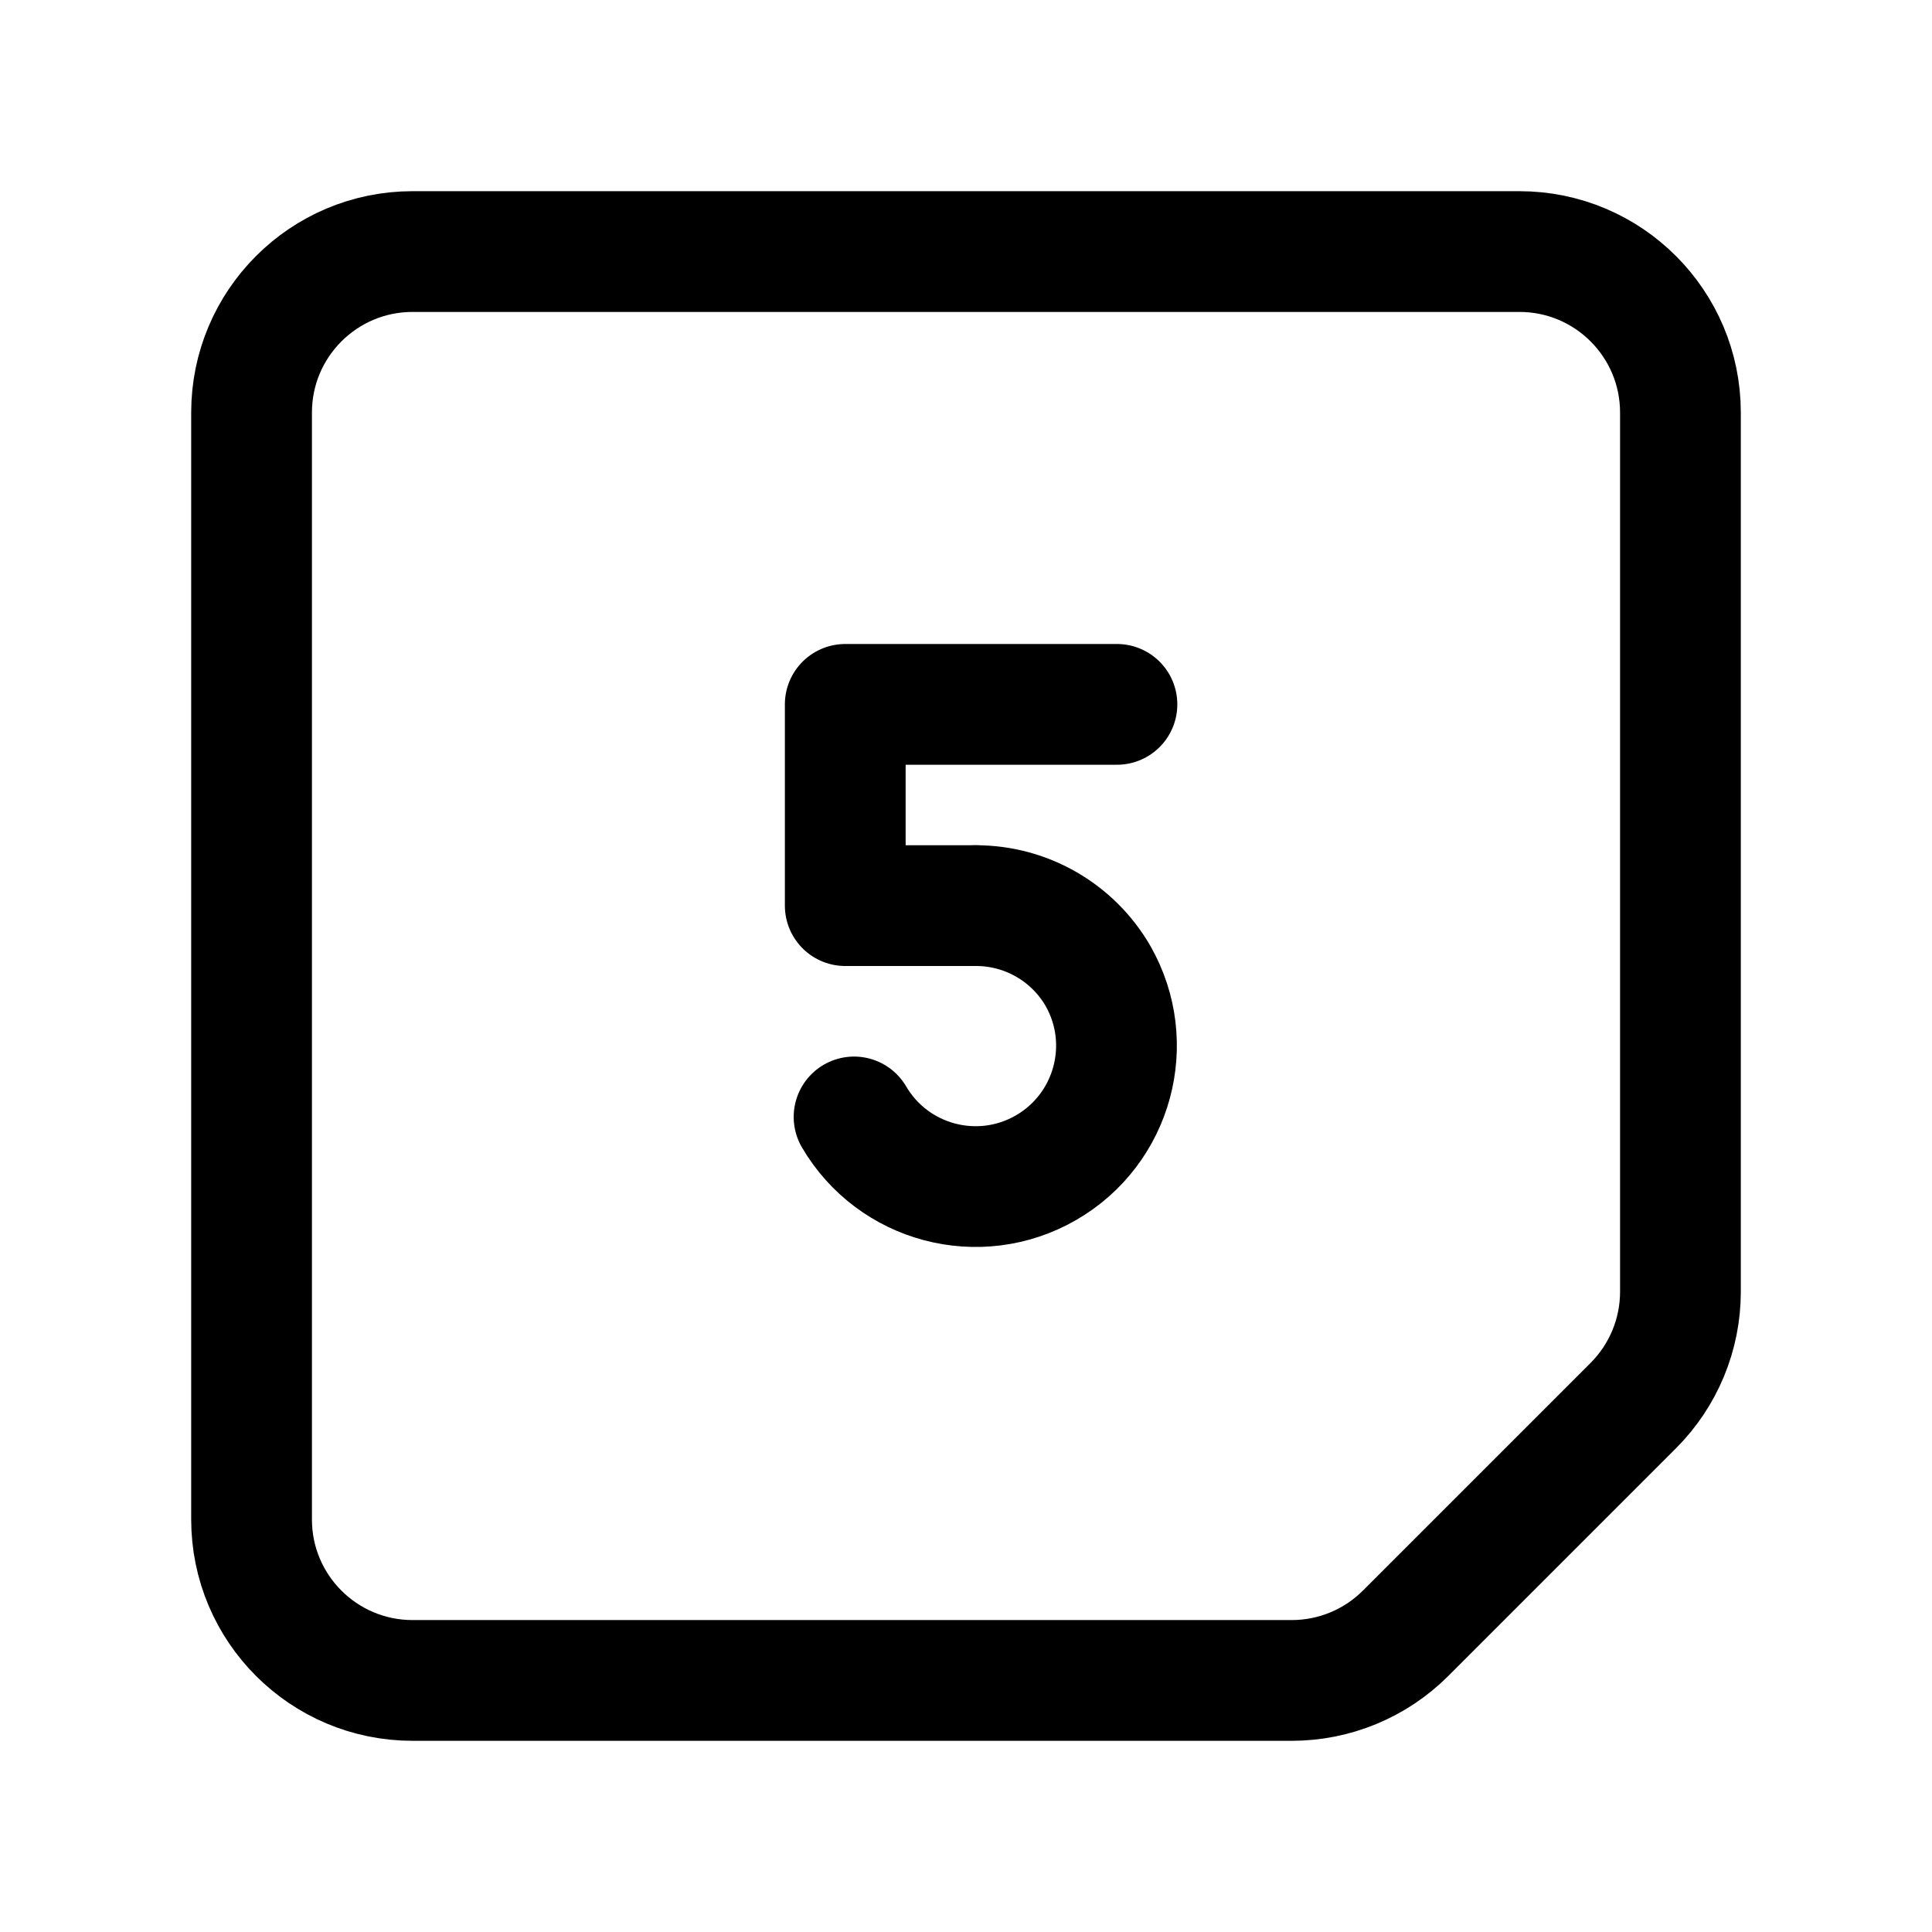
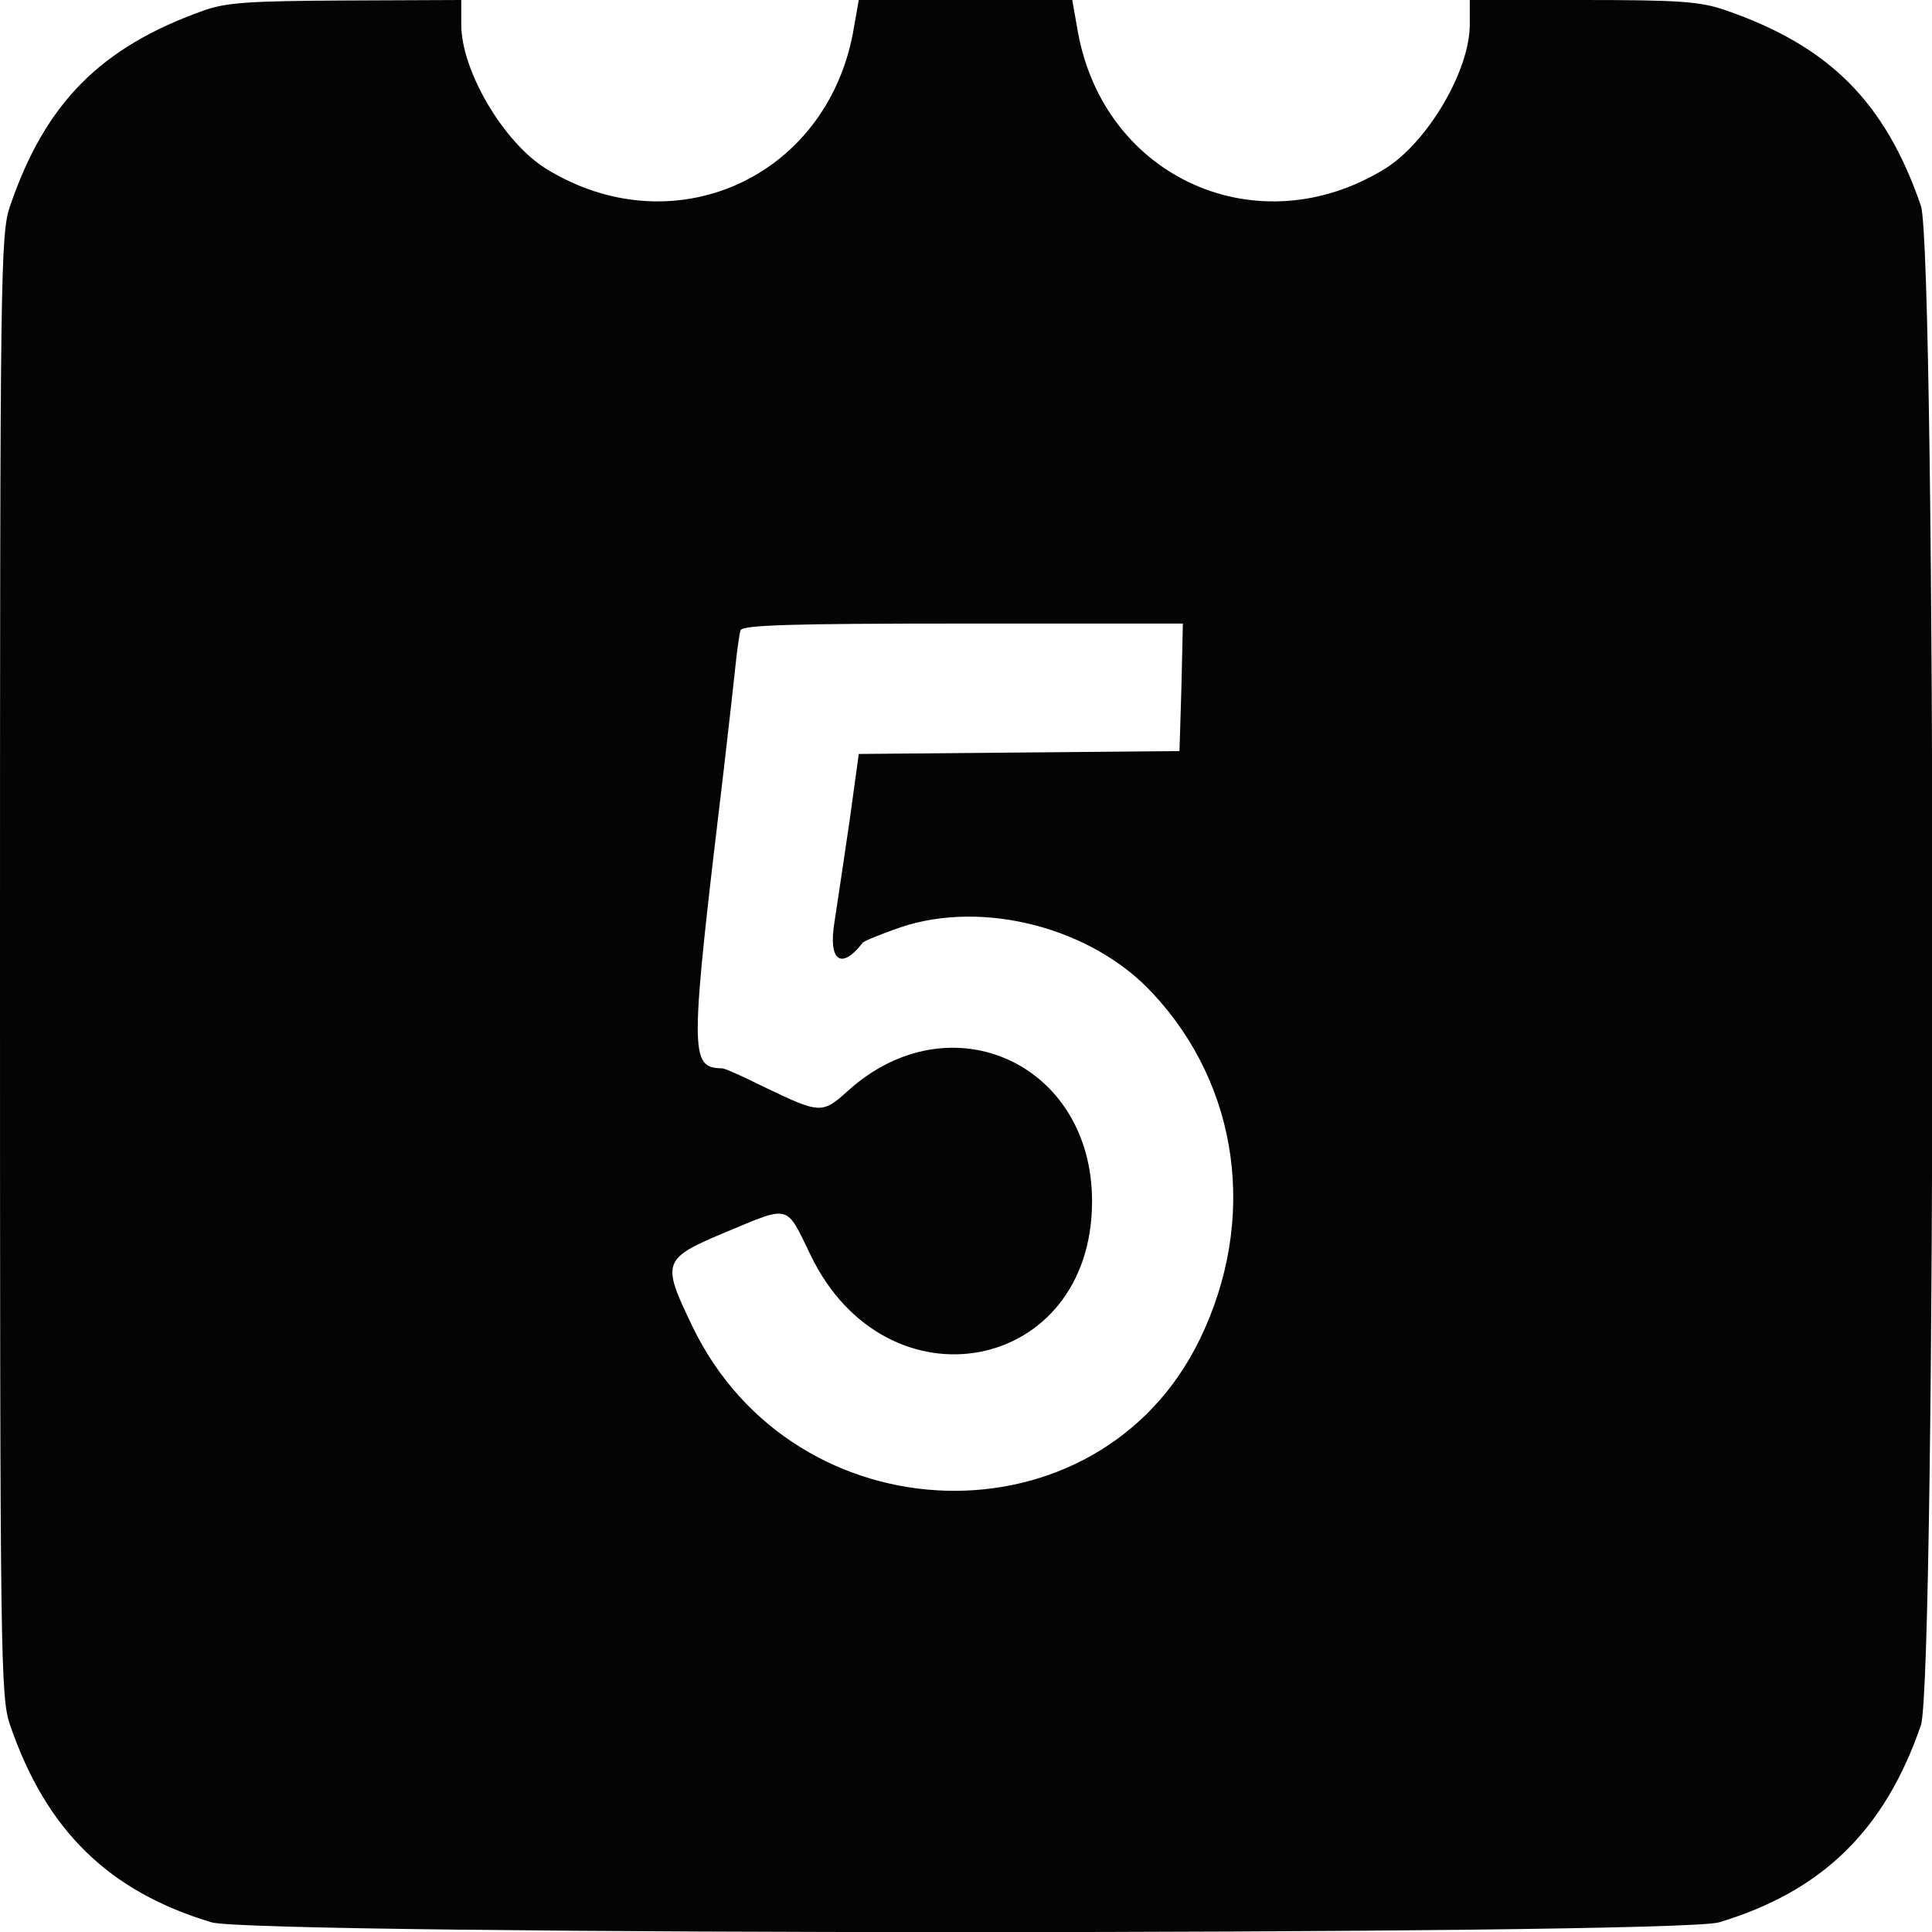
- <svg xmlns="http://www.w3.org/2000/svg" width="192" height="192" fill="none" viewBox="0 0 192 192">
-   <path stroke="#000" stroke-linecap="round" stroke-linejoin="round" stroke-width="12" d="M25 41c0-8.837 7.163-16 16-16h110c8.837 0 16 7.163 16 16v87.373a16 16 0 0 1-4.686 11.313l-22.628 22.628A16 16 0 0 1 128.373 167H41c-8.837 0-16-7.163-16-16zm59 29h27M84 90h13M84 70v20" />
-   <path stroke="#000" stroke-linecap="round" stroke-linejoin="round" stroke-width="12" d="M84.876 111a14 14 0 0 0 24.248-14A14 14 0 0 0 97 90" />
+ <svg xmlns="http://www.w3.org/2000/svg" version="1.2" viewBox="0 0 400 400" width="24" height="24">
+   <style>
+ 		.s0 { fill: #040404 } 
+ 	</style>
+   <g id="svgg">
+     <path id="path0" fill-rule="evenodd" class="s0" d="m71.6 0.1l23.9-0.1v5.1c0 9.5 8.7 24.3 17.5 29.8 26.2 16.2 57.9 2.1 63.6-28.1l1.2-6.8h44.2l1.2 6.8c5.6 30.2 37.4 44.3 63.6 28.1 8.8-5.5 17.5-20.3 17.5-29.8v-5.1h23.4c19.9 0 24.3 0.3 29.5 2.1 21.5 7.4 33.1 19 40.5 40.5 3.2 9.4 3.2 305.1 0 314.6-7.5 21.8-20.5 34.4-41.8 40.8-9.1 2.7-302.9 2.7-312.1 0-21.3-6.4-34.2-19-41.7-40.8-2-5.8-2.1-12.8-2.1-157.3 0-144.6 0.1-151.5 2.1-157.3 7.3-21.3 18.7-32.8 40-40.4 4.7-1.7 9.6-2 29.5-2.1zm173.3 129h-45.6c-35.4 0-45.6 0.3-46 1.4-0.2 0.8-0.7 4-1 7.1-0.3 3-1.4 12.6-2.4 21.3-7.2 60.2-7.2 62.1-0.3 62.3 0.5 0 4.3 1.7 8.5 3.8 11.7 5.6 12.1 5.7 17.5 0.8 21.1-19 50.5-5.7 50.5 22.9 0 35.7-42.6 43.8-58.3 11.1-5.1-10.5-4.1-10.3-17.3-4.8-13.4 5.6-13.6 6.2-7.2 19.5 21.2 44.2 84.2 45.9 105.1 2.8 12-24.7 8.2-52.4-9.7-71.6-12.5-13.6-35.1-19.5-52.3-13.7-4 1.4-7.5 2.8-7.8 3.2-4.5 5.8-7.2 3.7-5.8-4.5 0.6-3.9 2-13.3 3.1-20.8l1.9-13.8 66.4-0.6 0.4-13.2z" />
+   </g>
</svg>
